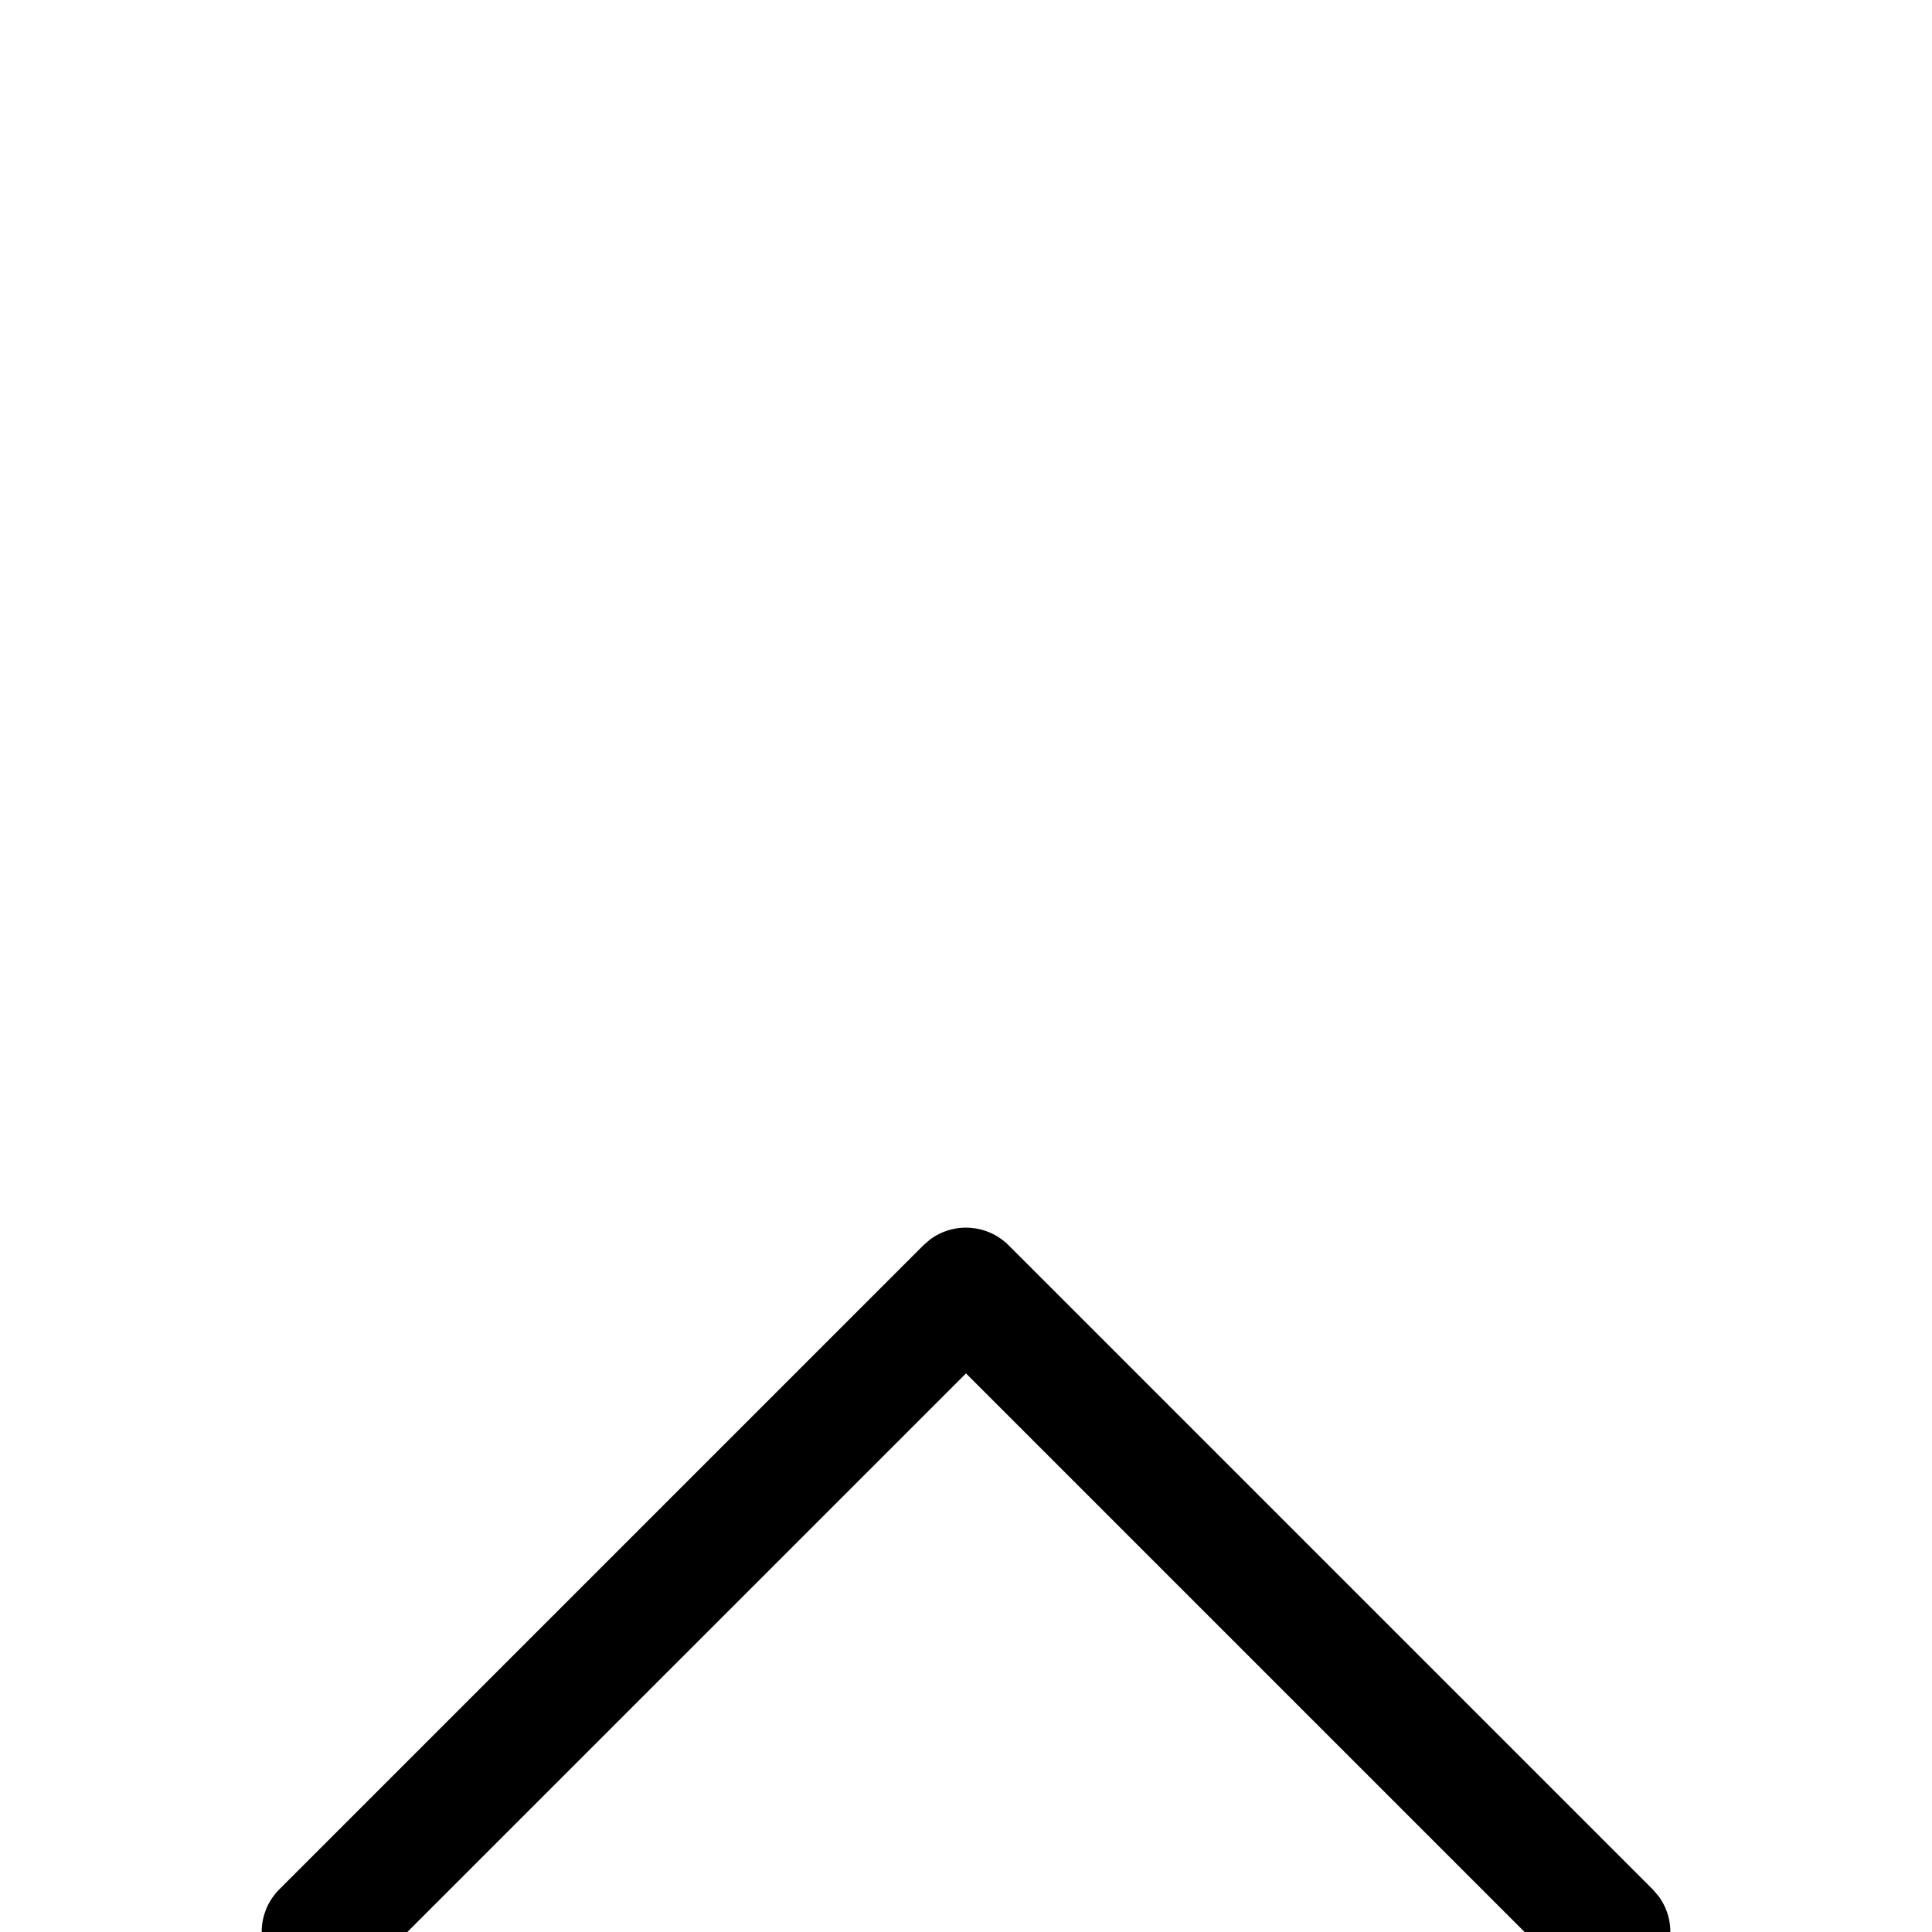
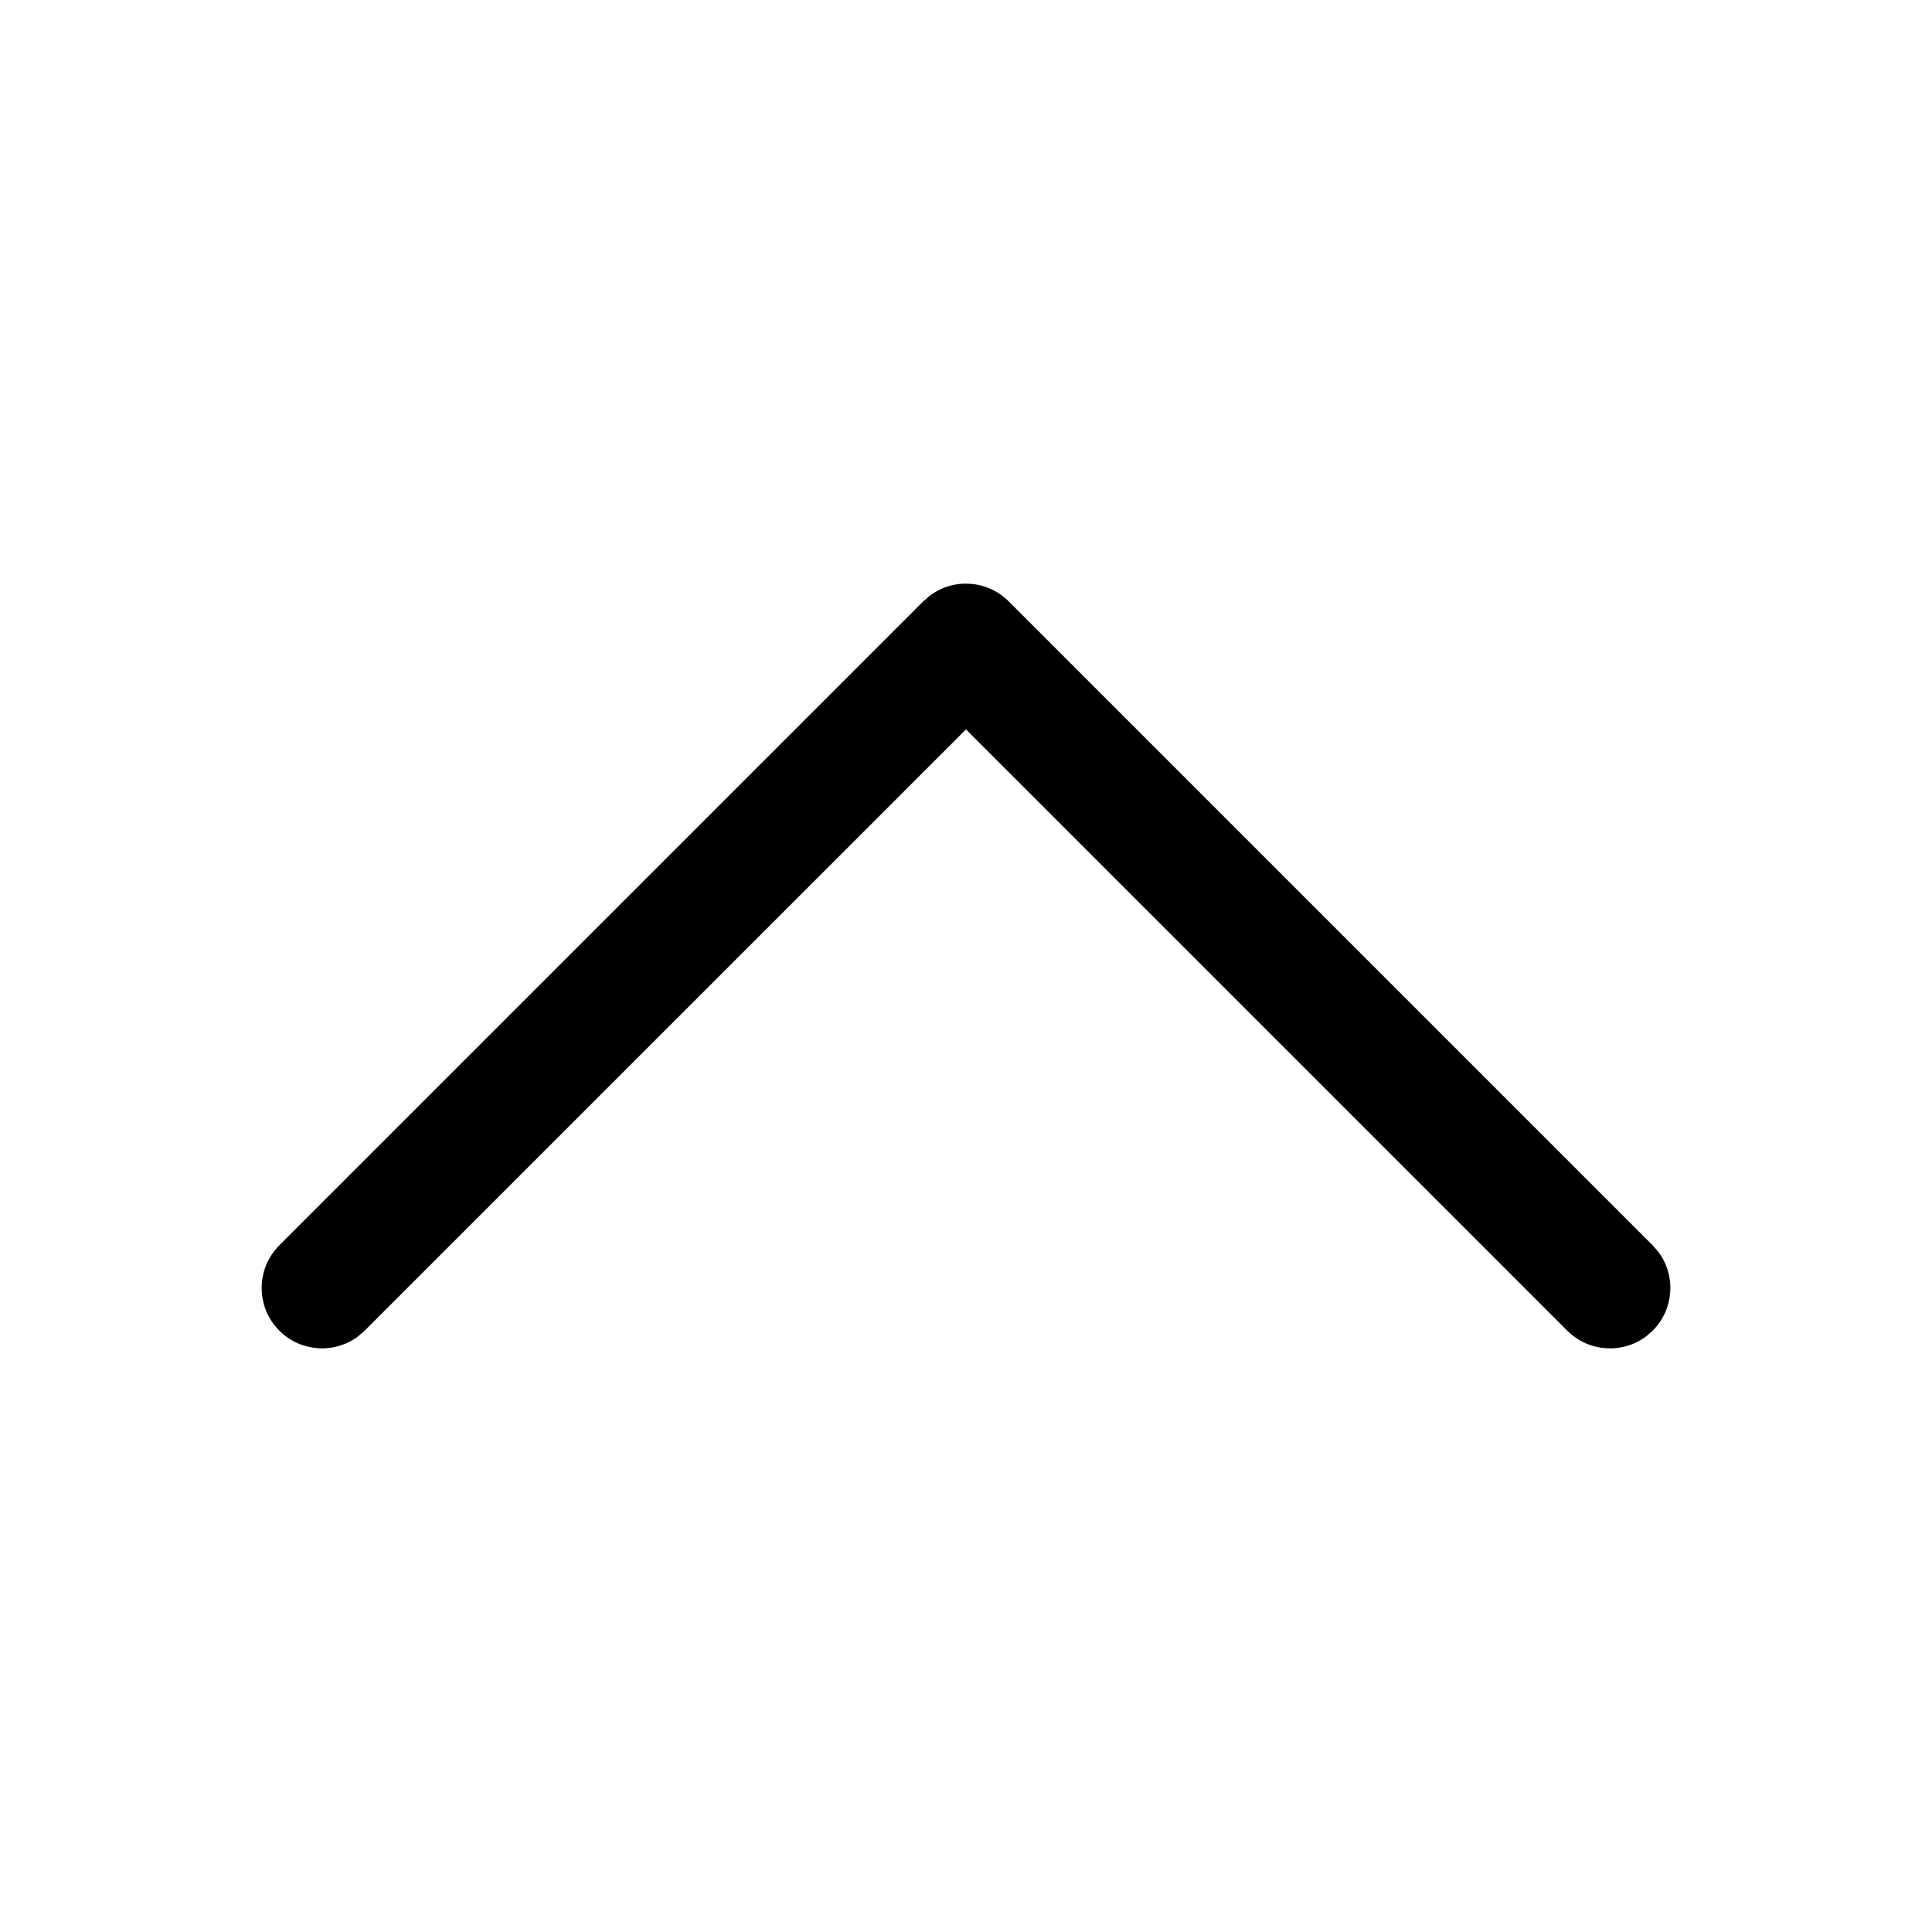
- <svg xmlns="http://www.w3.org/2000/svg" viewBox="0 -8 24 24" isSvg="true">
+ <svg xmlns="http://www.w3.org/2000/svg" viewBox="0 0 24 24" isSvg="true">
  <path d="M3.47 16.53a.75.75 0 0 0 .976.073l.084-.073L12 9.061l7.47 7.47a.75.75 0 0 0 .976.072l.084-.073a.75.75 0 0 0 .073-.976l-.073-.084-8-8a.75.75 0 0 0-.976-.073l-.084.073-8 8a.75.75 0 0 0 0 1.06Z" fill-rule="evenodd" />
</svg>
